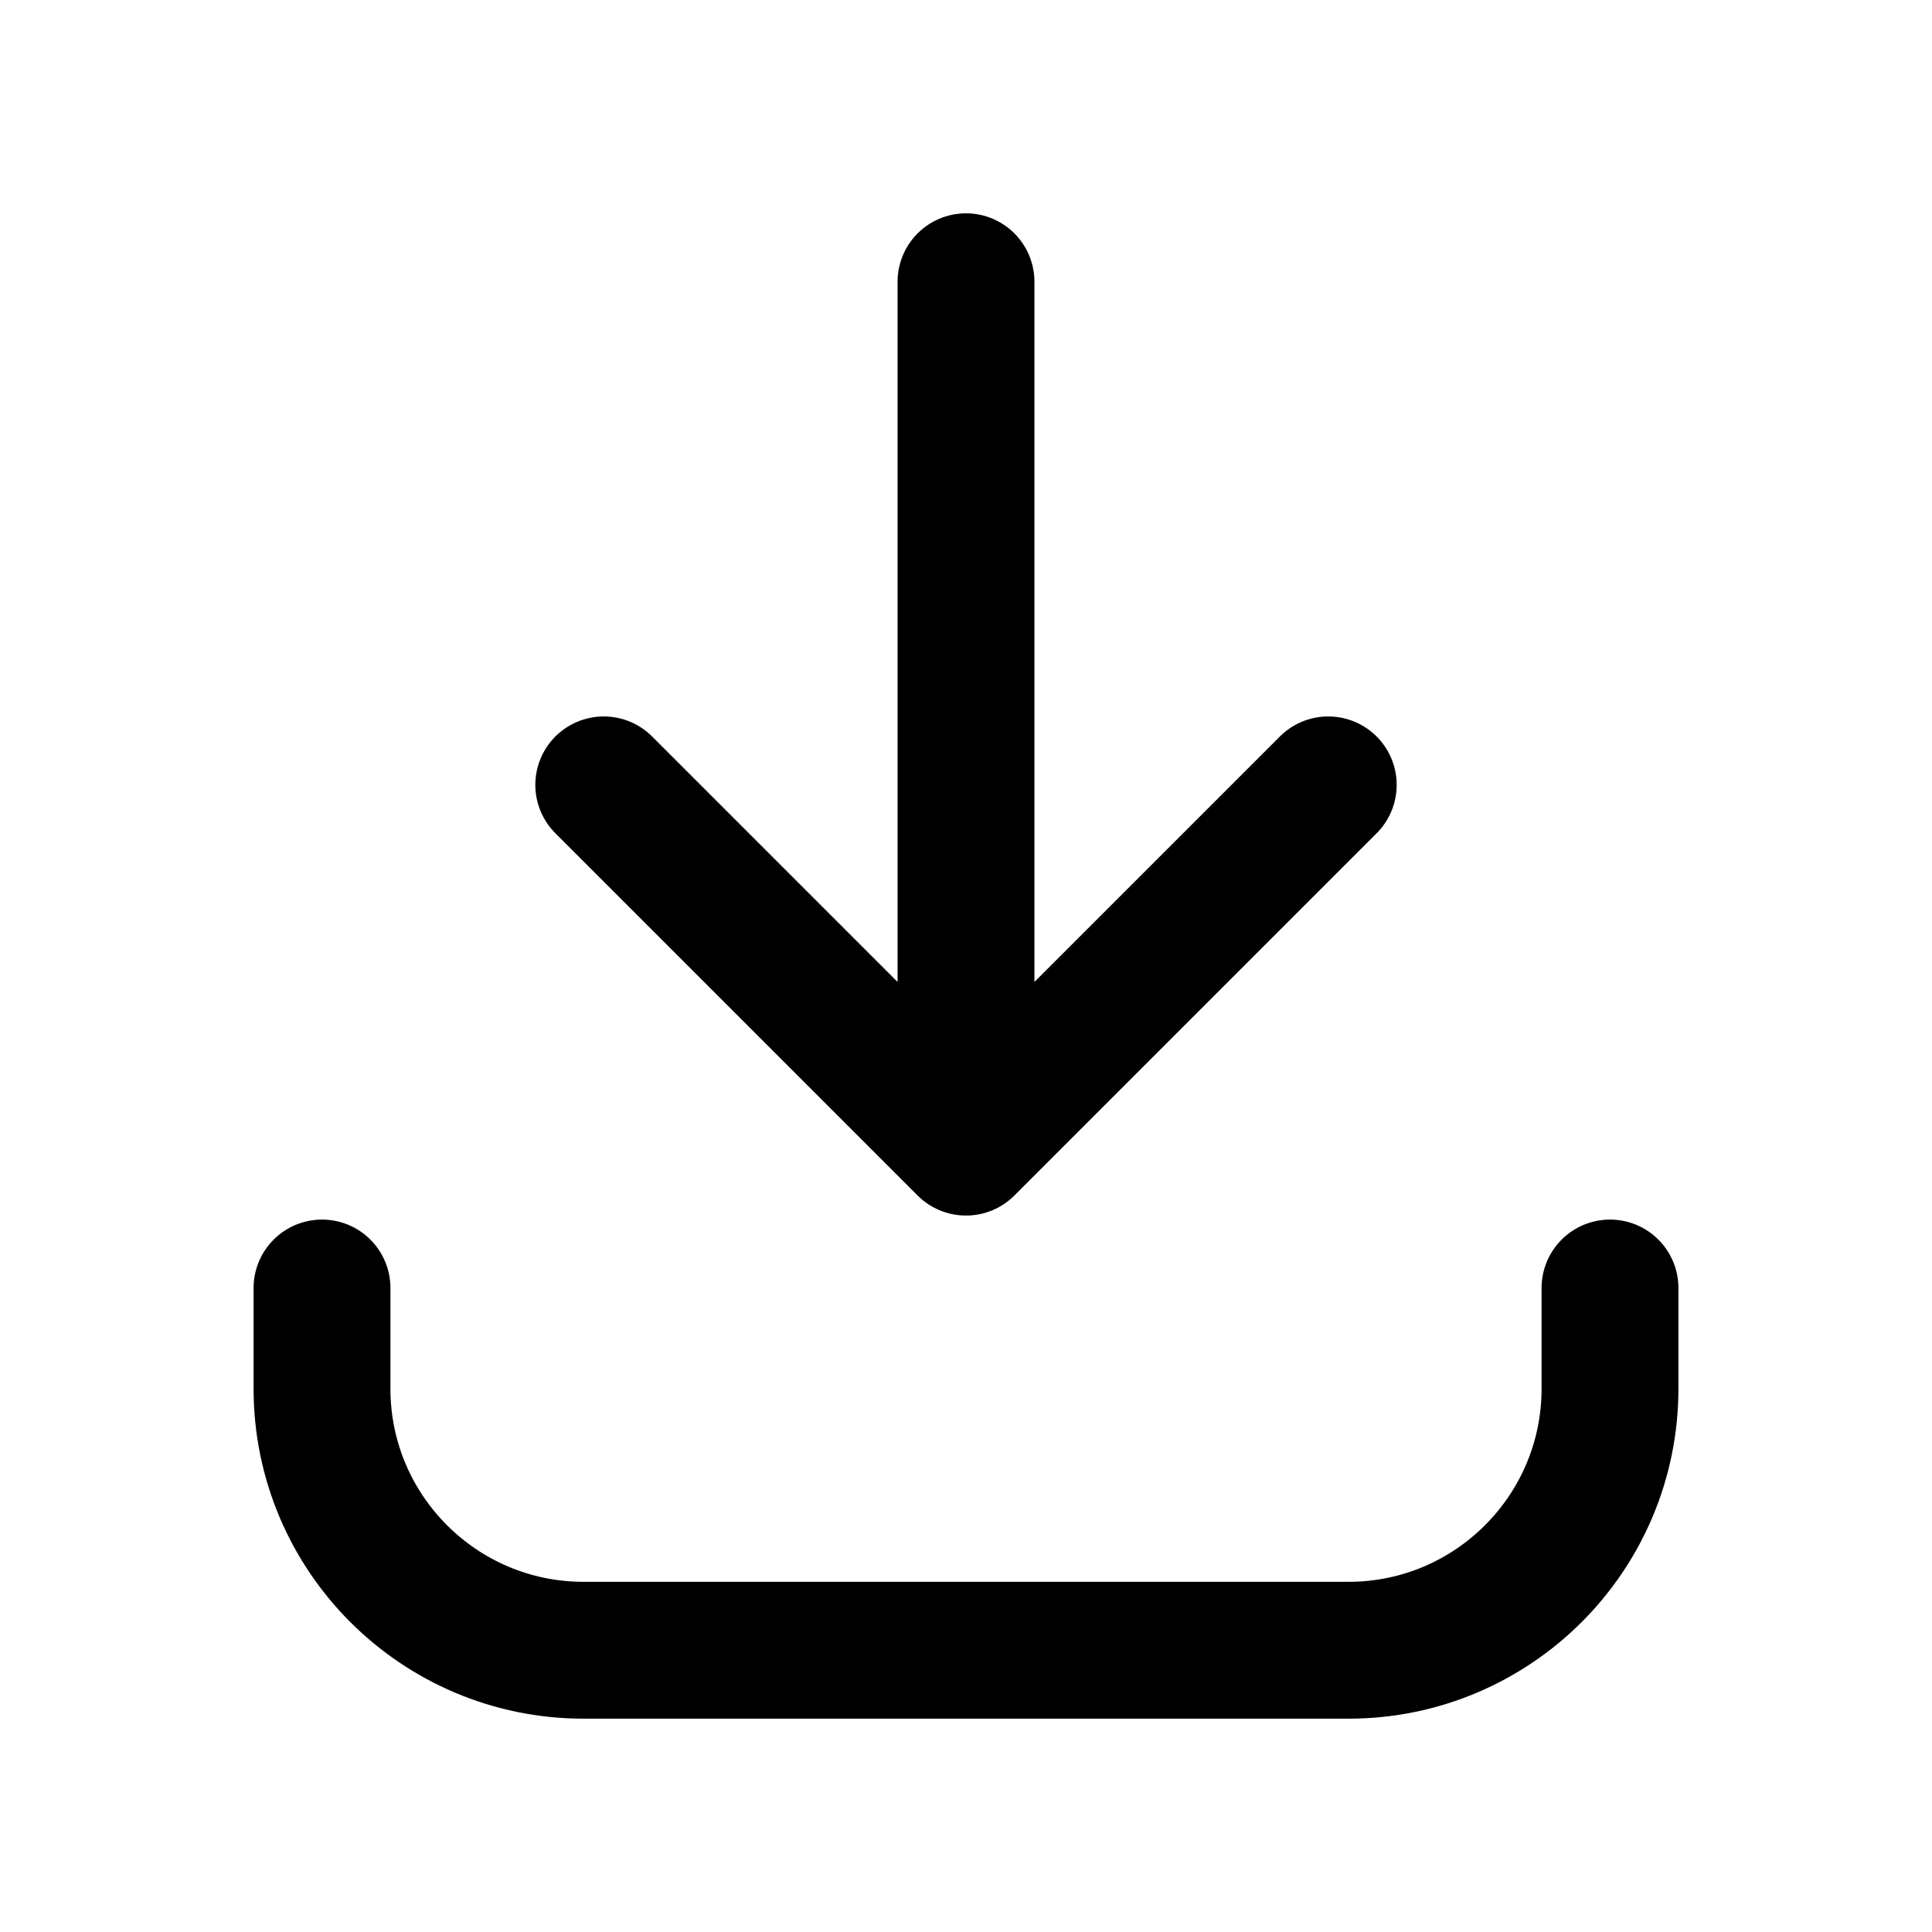
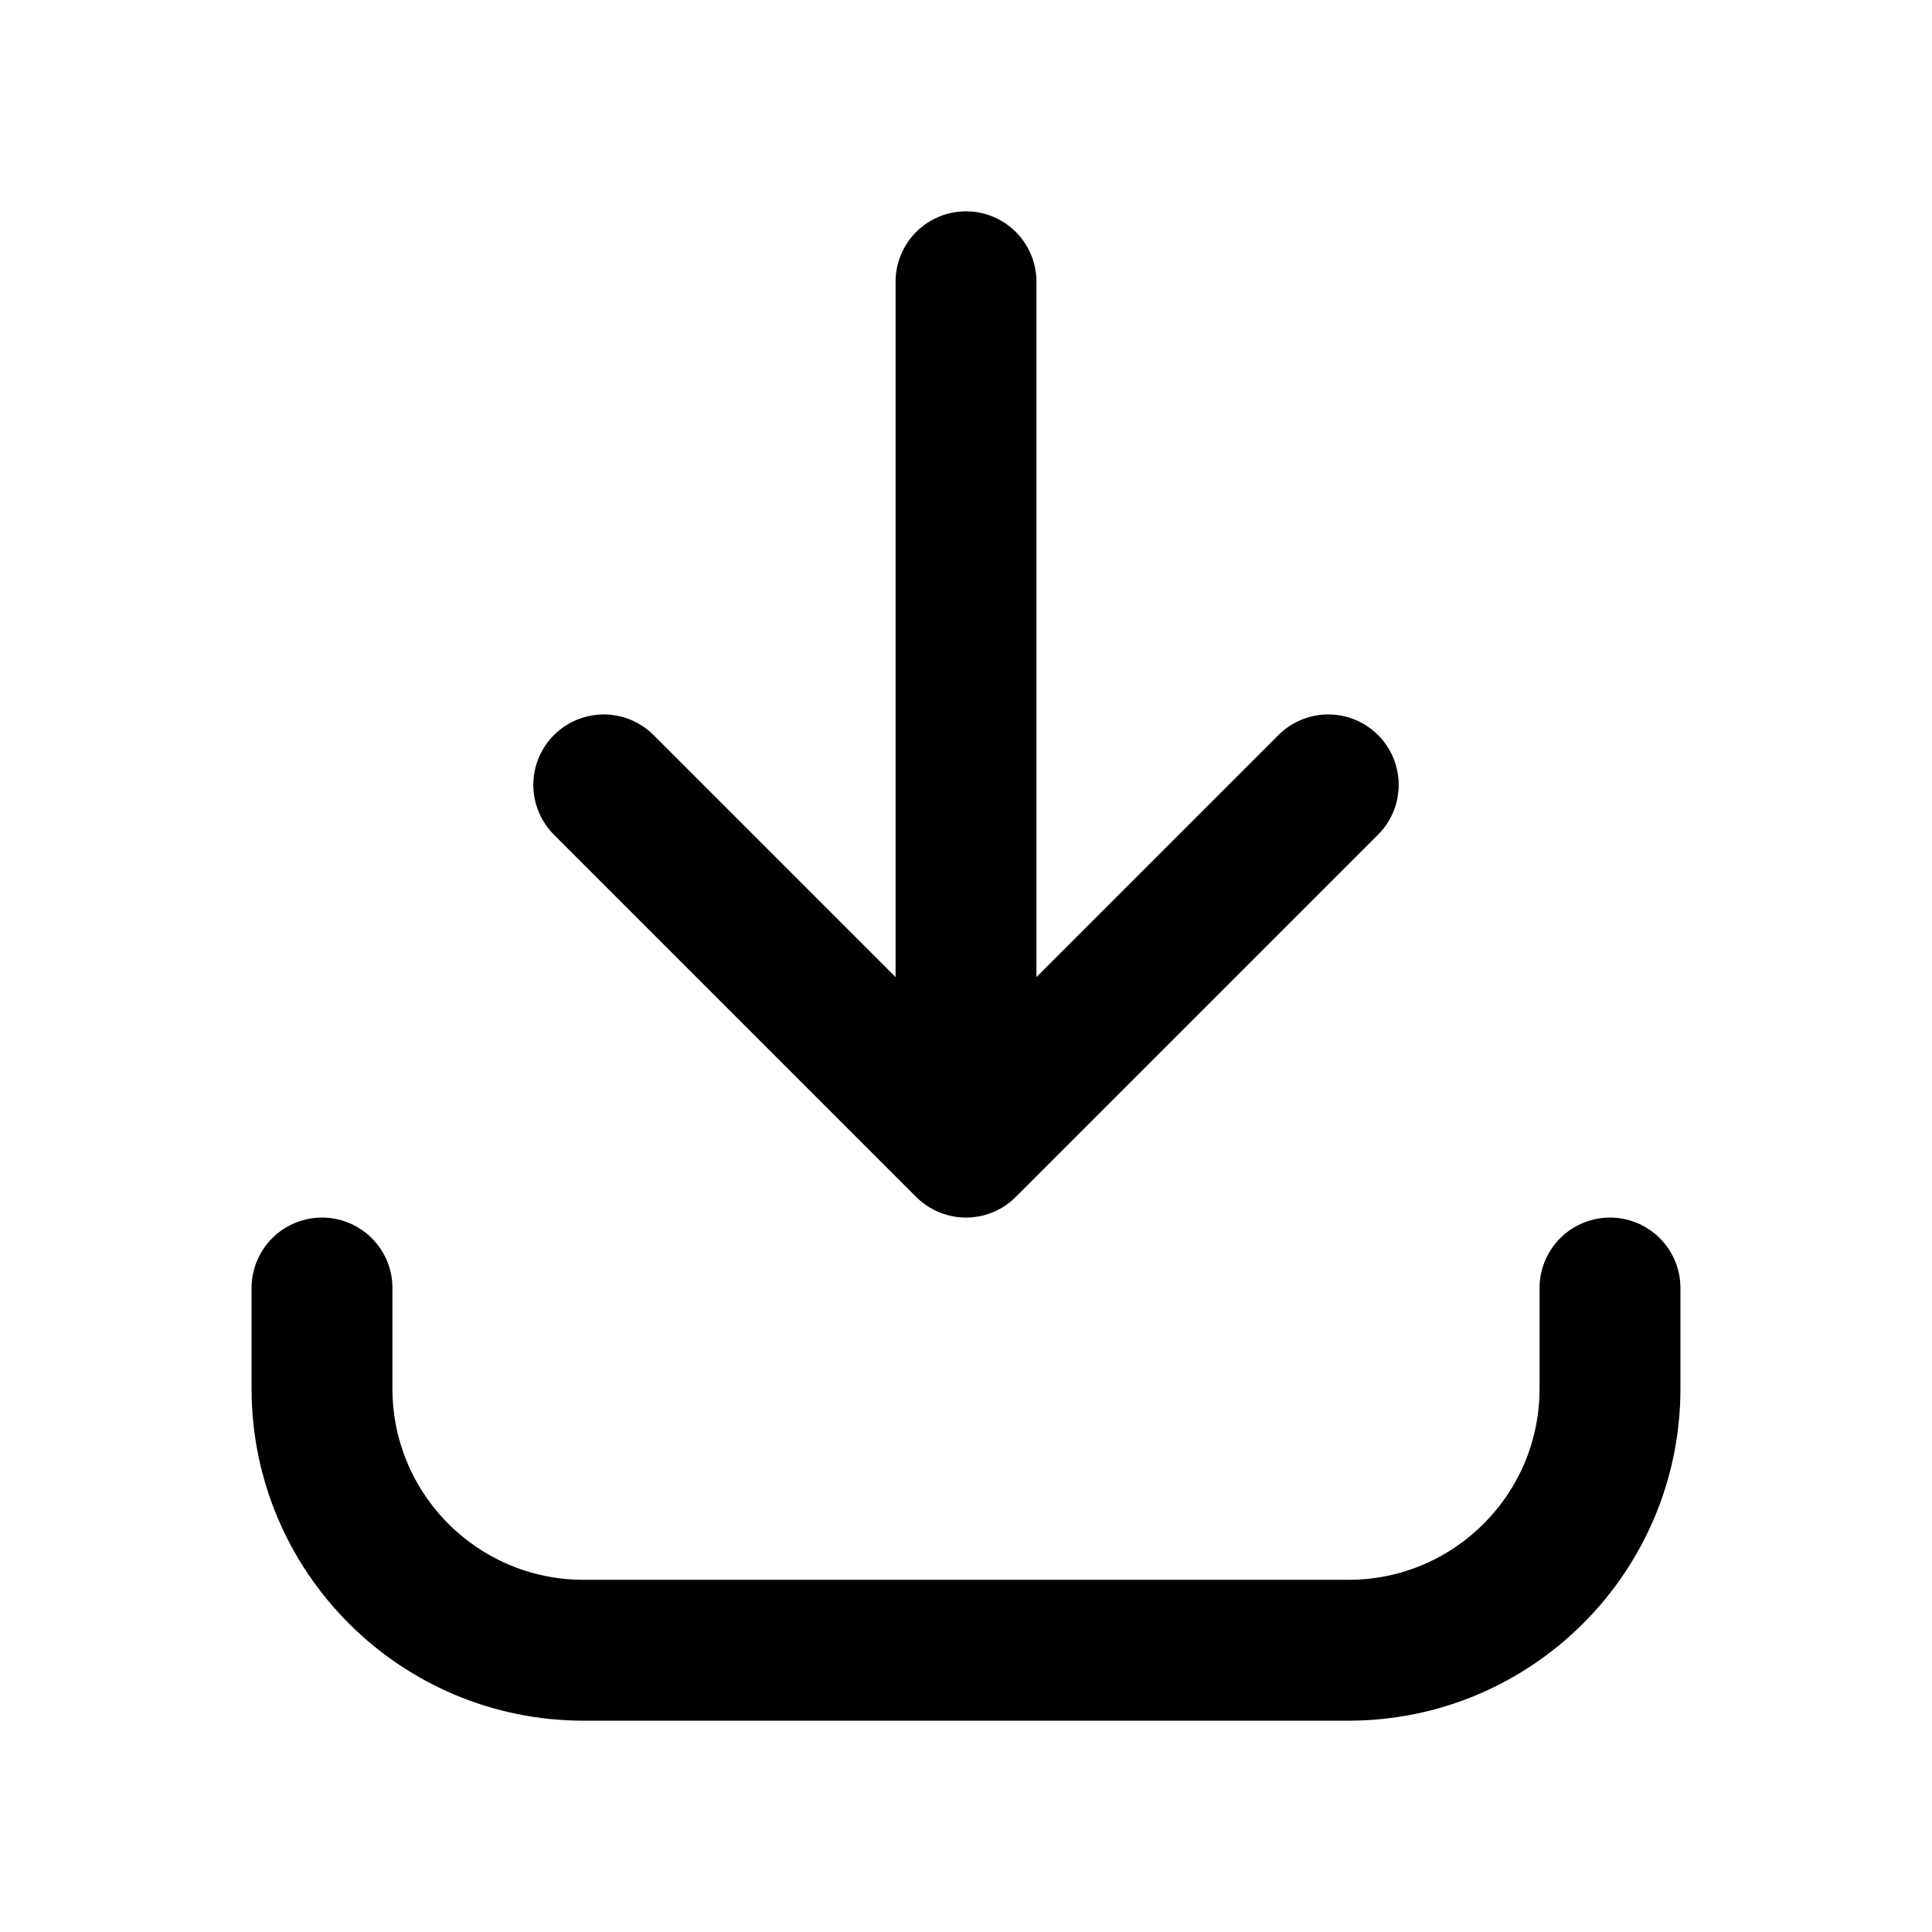
- <svg xmlns="http://www.w3.org/2000/svg" viewBox="0 0 24 24" fill="none" stroke="currentColor" stroke-width="1.7" stroke-linecap="round" stroke-linejoin="round">
+ <svg xmlns="http://www.w3.org/2000/svg" viewBox="0 0 24 24" fill="none" stroke="currentColor" stroke-width="1.75" stroke-linecap="round" stroke-linejoin="round">
  <g data-part="arrow">
    <path d="M12 3.5 V14.25 M7.5 9.75 L12 14.25 L16.5 9.75" />
  </g>
  <g data-part="tray">
    <path d="M4 16 V17.25 A3.25 3.25 0 0 0 7.25 20.5 H16.75 A3.25 3.25 0 0 0 20 17.25 V16" />
  </g>
</svg>
